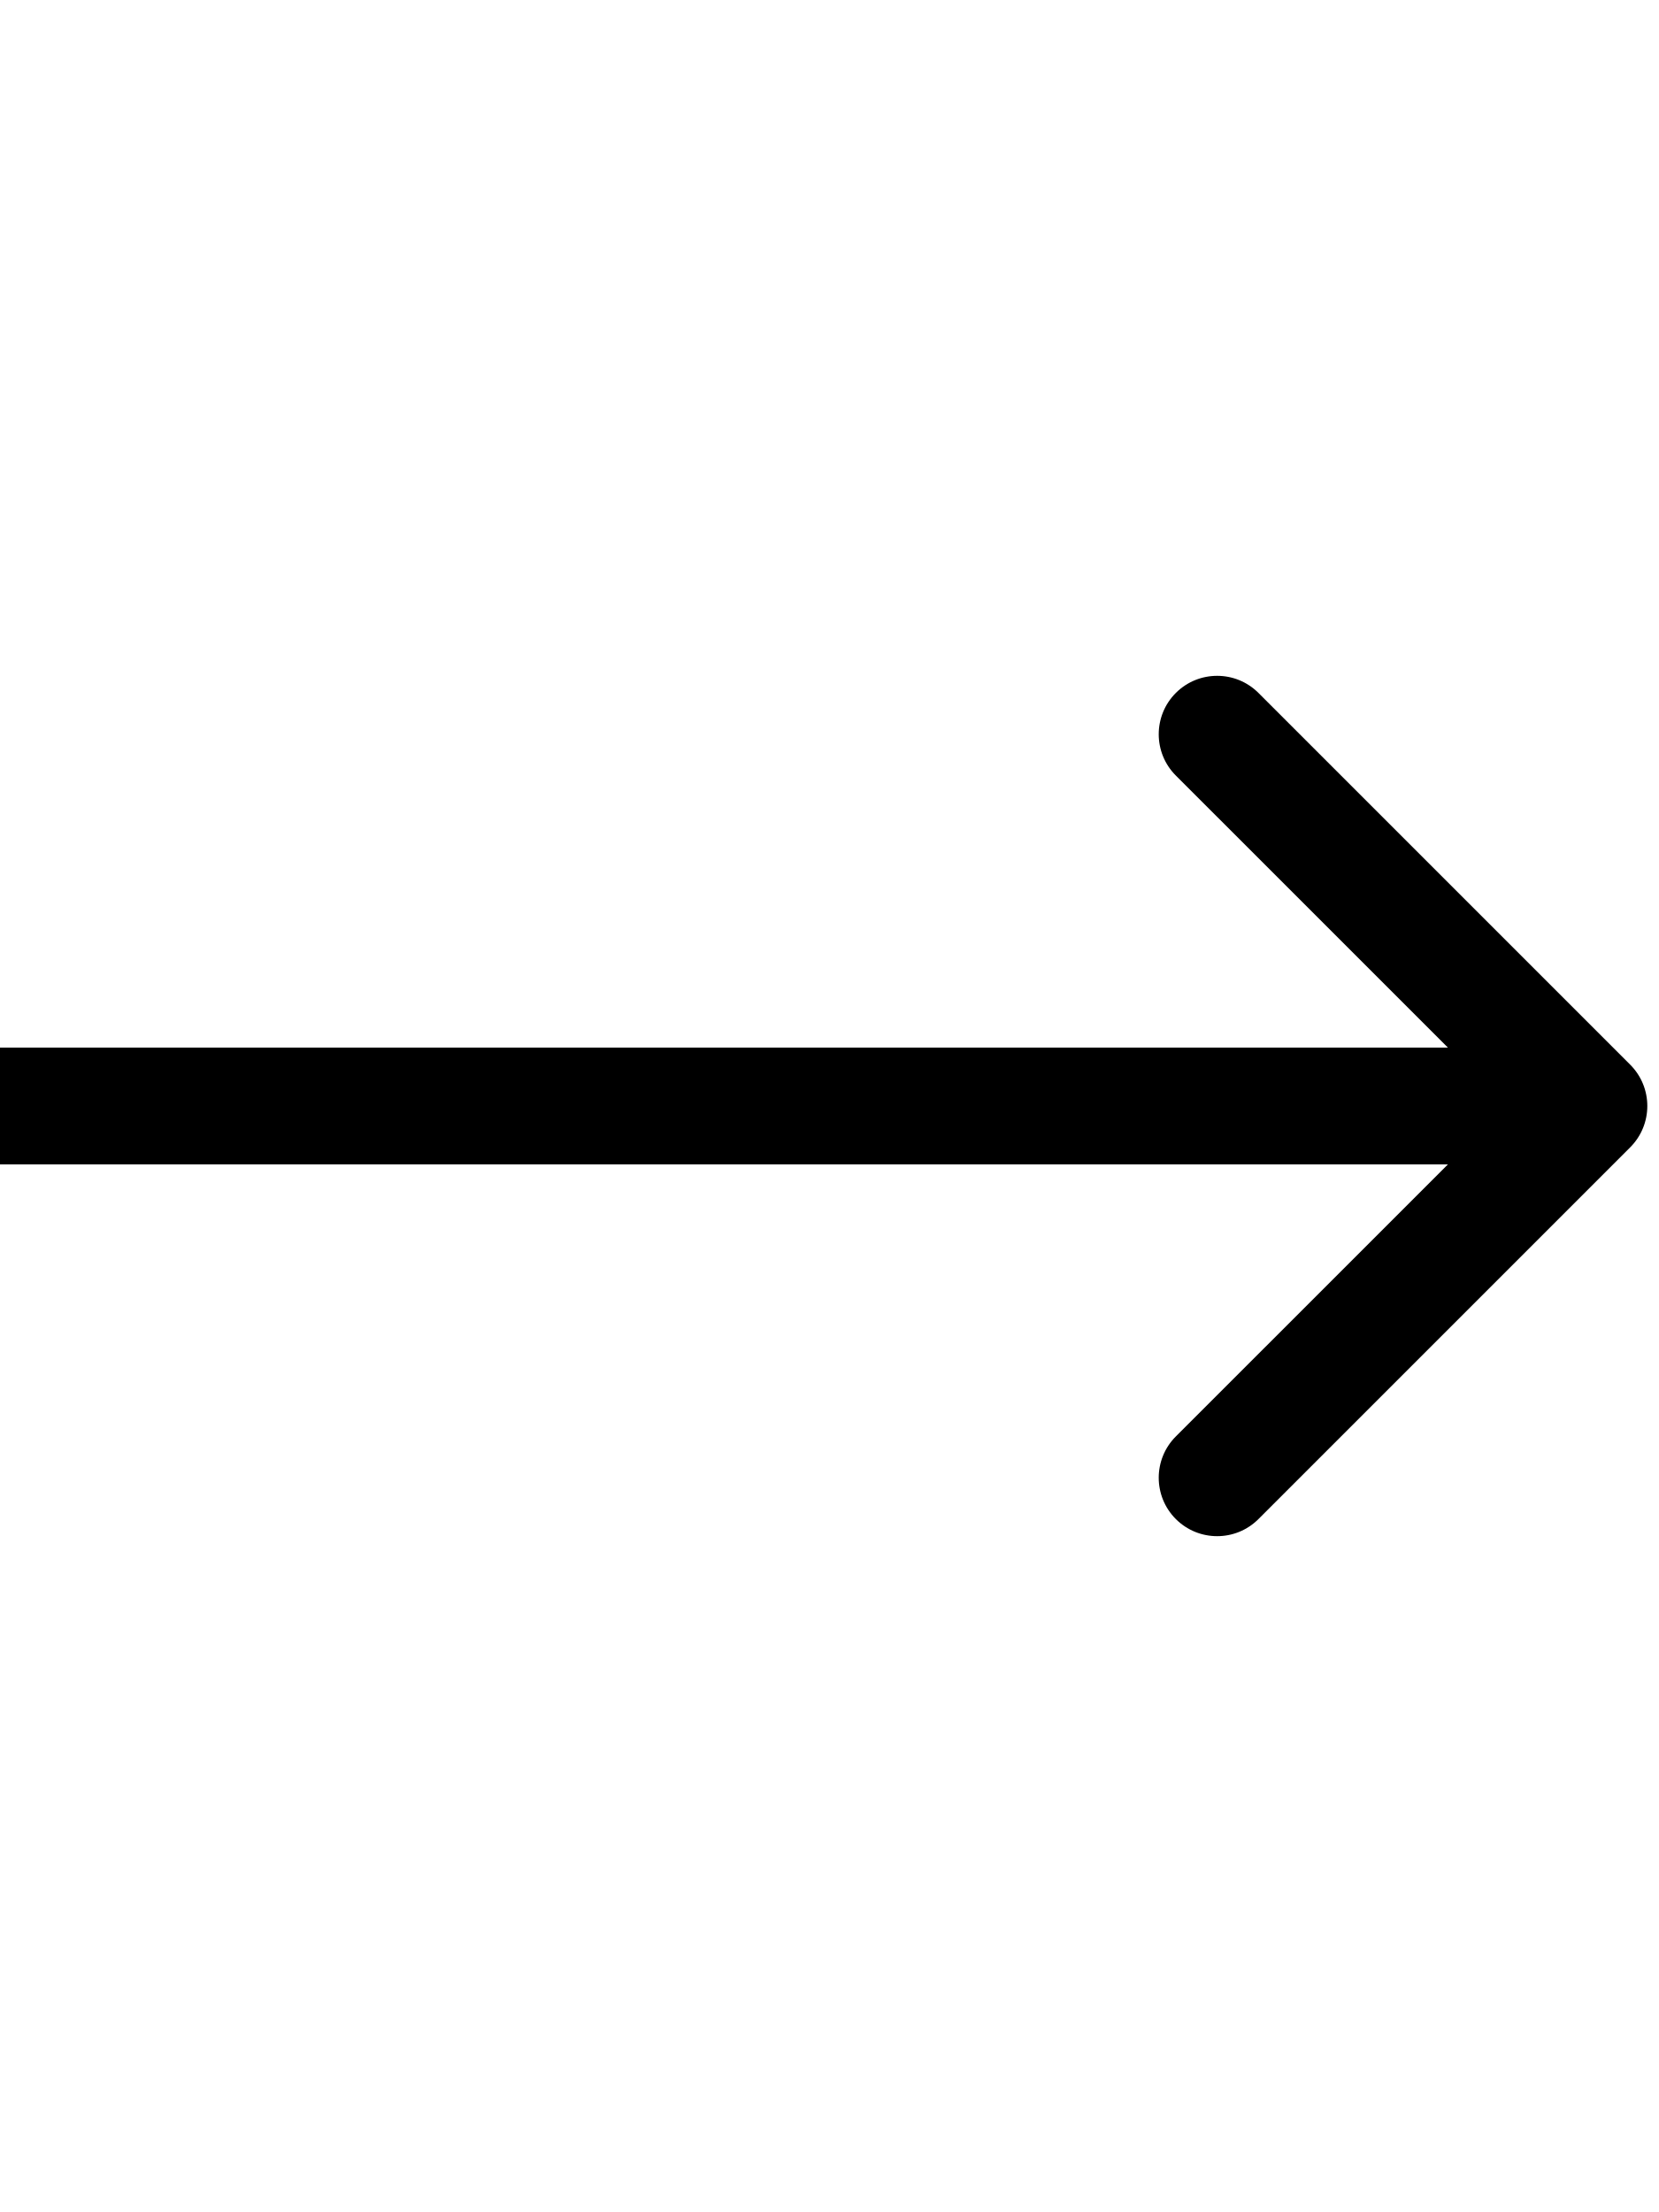
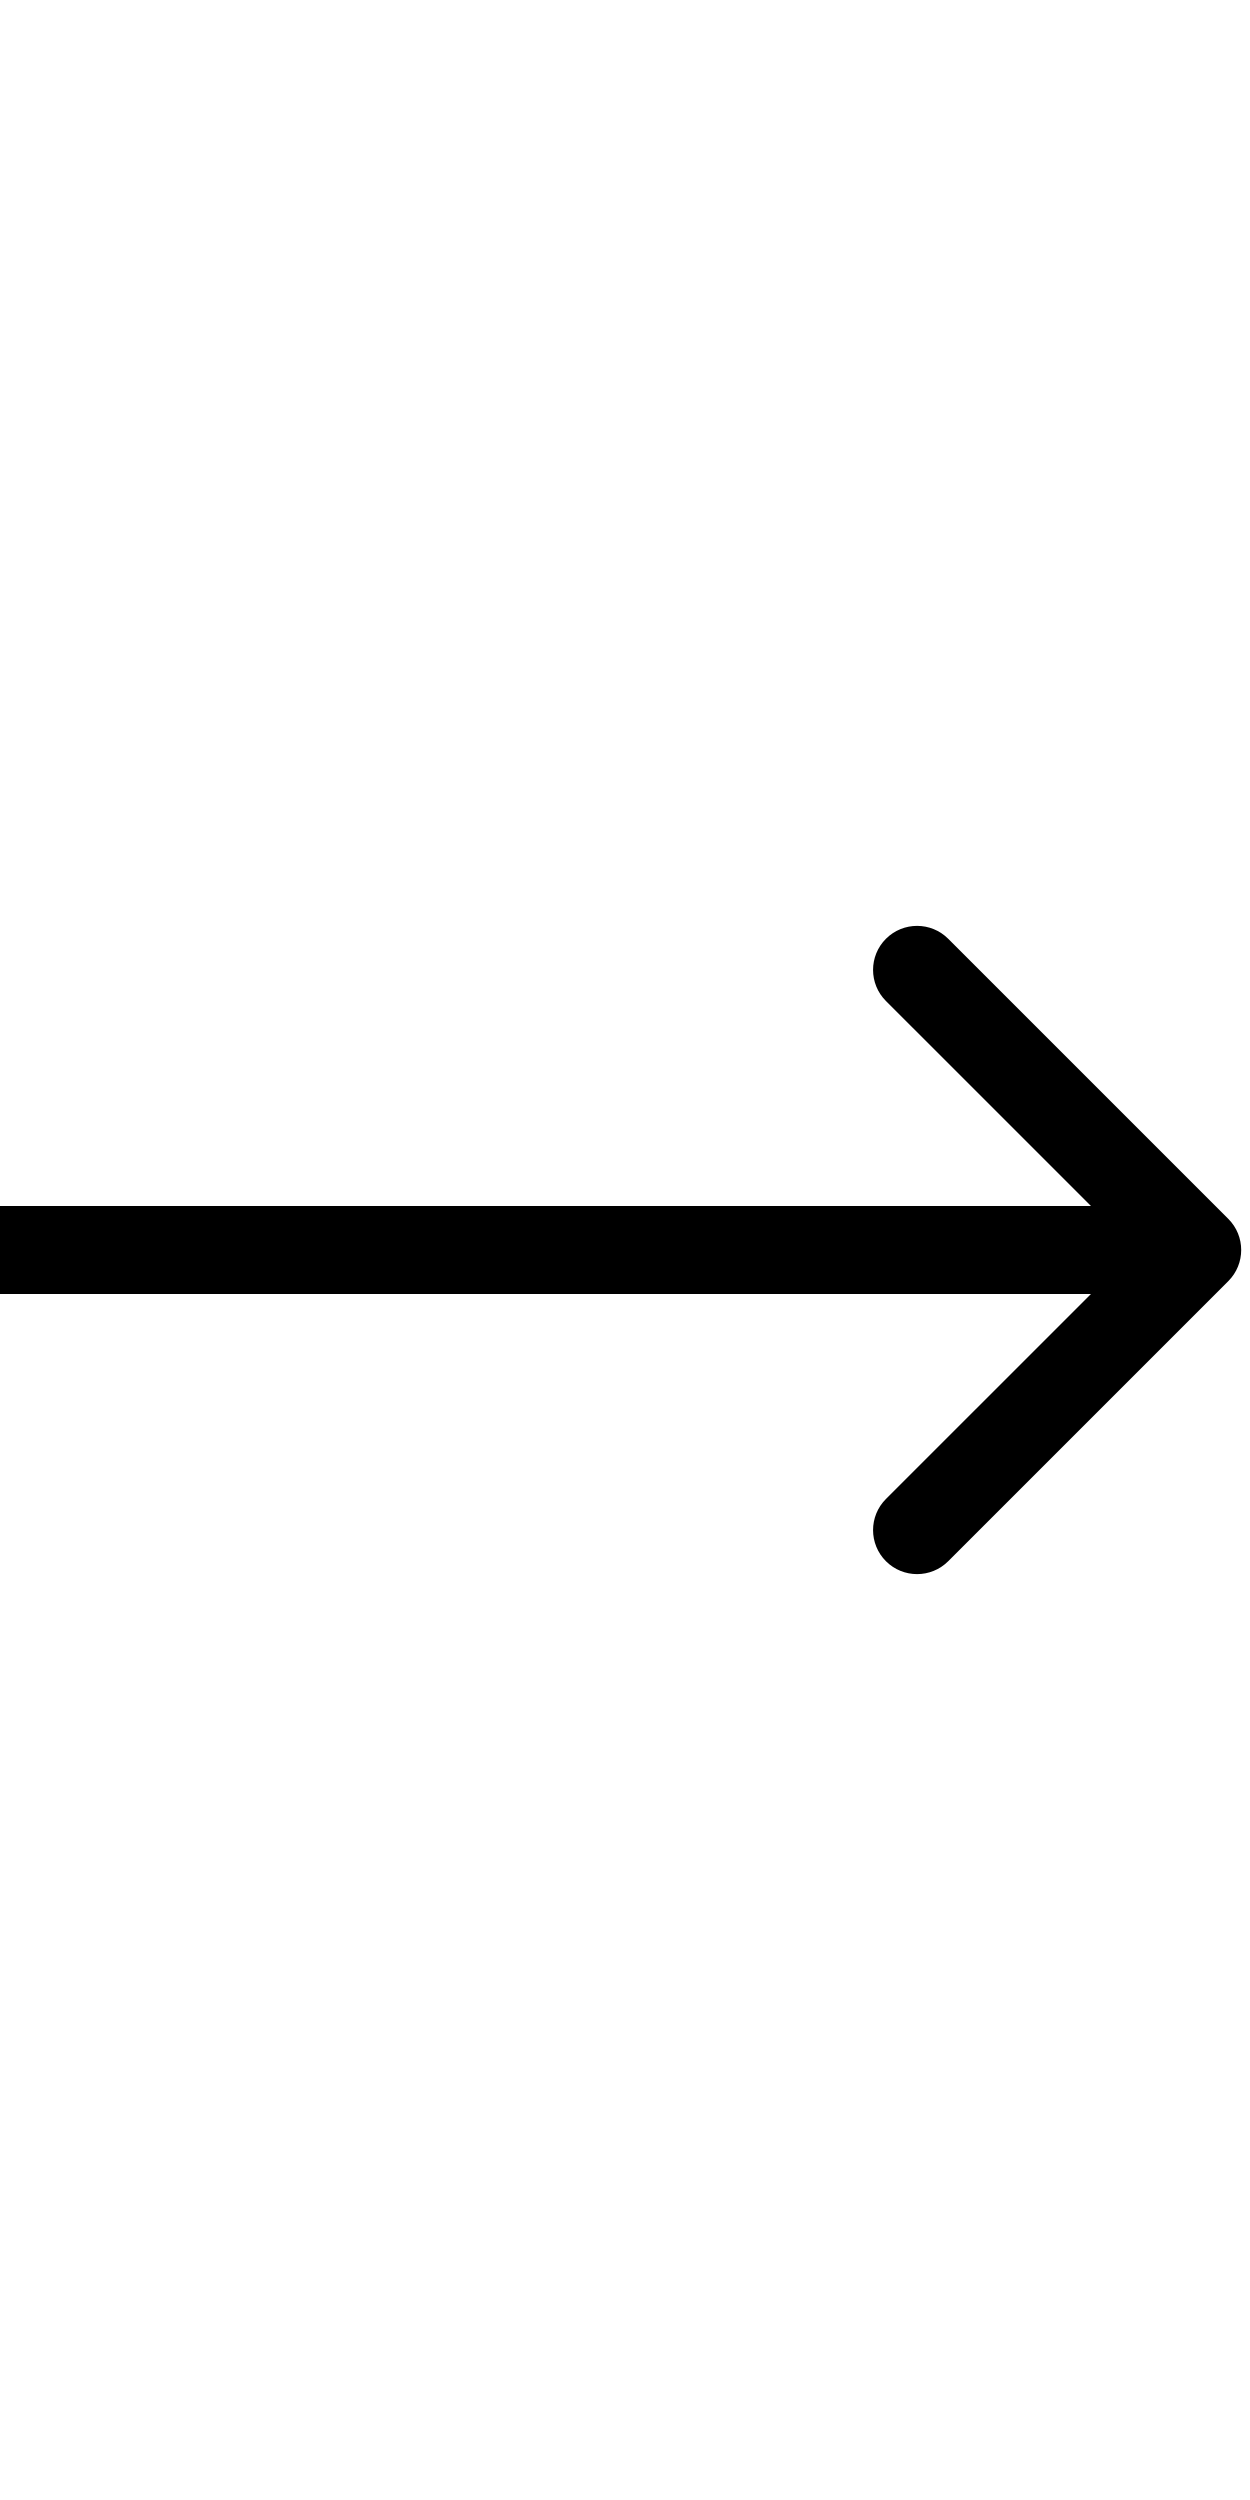
- <svg xmlns="http://www.w3.org/2000/svg" width="15" height="20" viewBox="0 0 71 38" fill="none">
+ <svg xmlns="http://www.w3.org/2000/svg" width="50" height="100" viewBox="0 0 71 38" fill="none">
  <path d="M69.768 20.768C70.744 19.791 70.744 18.209 69.768 17.232L53.858 1.322C52.882 0.346 51.299 0.346 50.322 1.322C49.346 2.299 49.346 3.882 50.322 4.858L64.465 19L50.322 33.142C49.346 34.118 49.346 35.701 50.322 36.678C51.299 37.654 52.882 37.654 53.858 36.678L69.768 20.768ZM-2.18557e-07 21.5L68 21.5L68 16.5L2.18557e-07 16.5L-2.18557e-07 21.5Z" fill="black" />
</svg>
